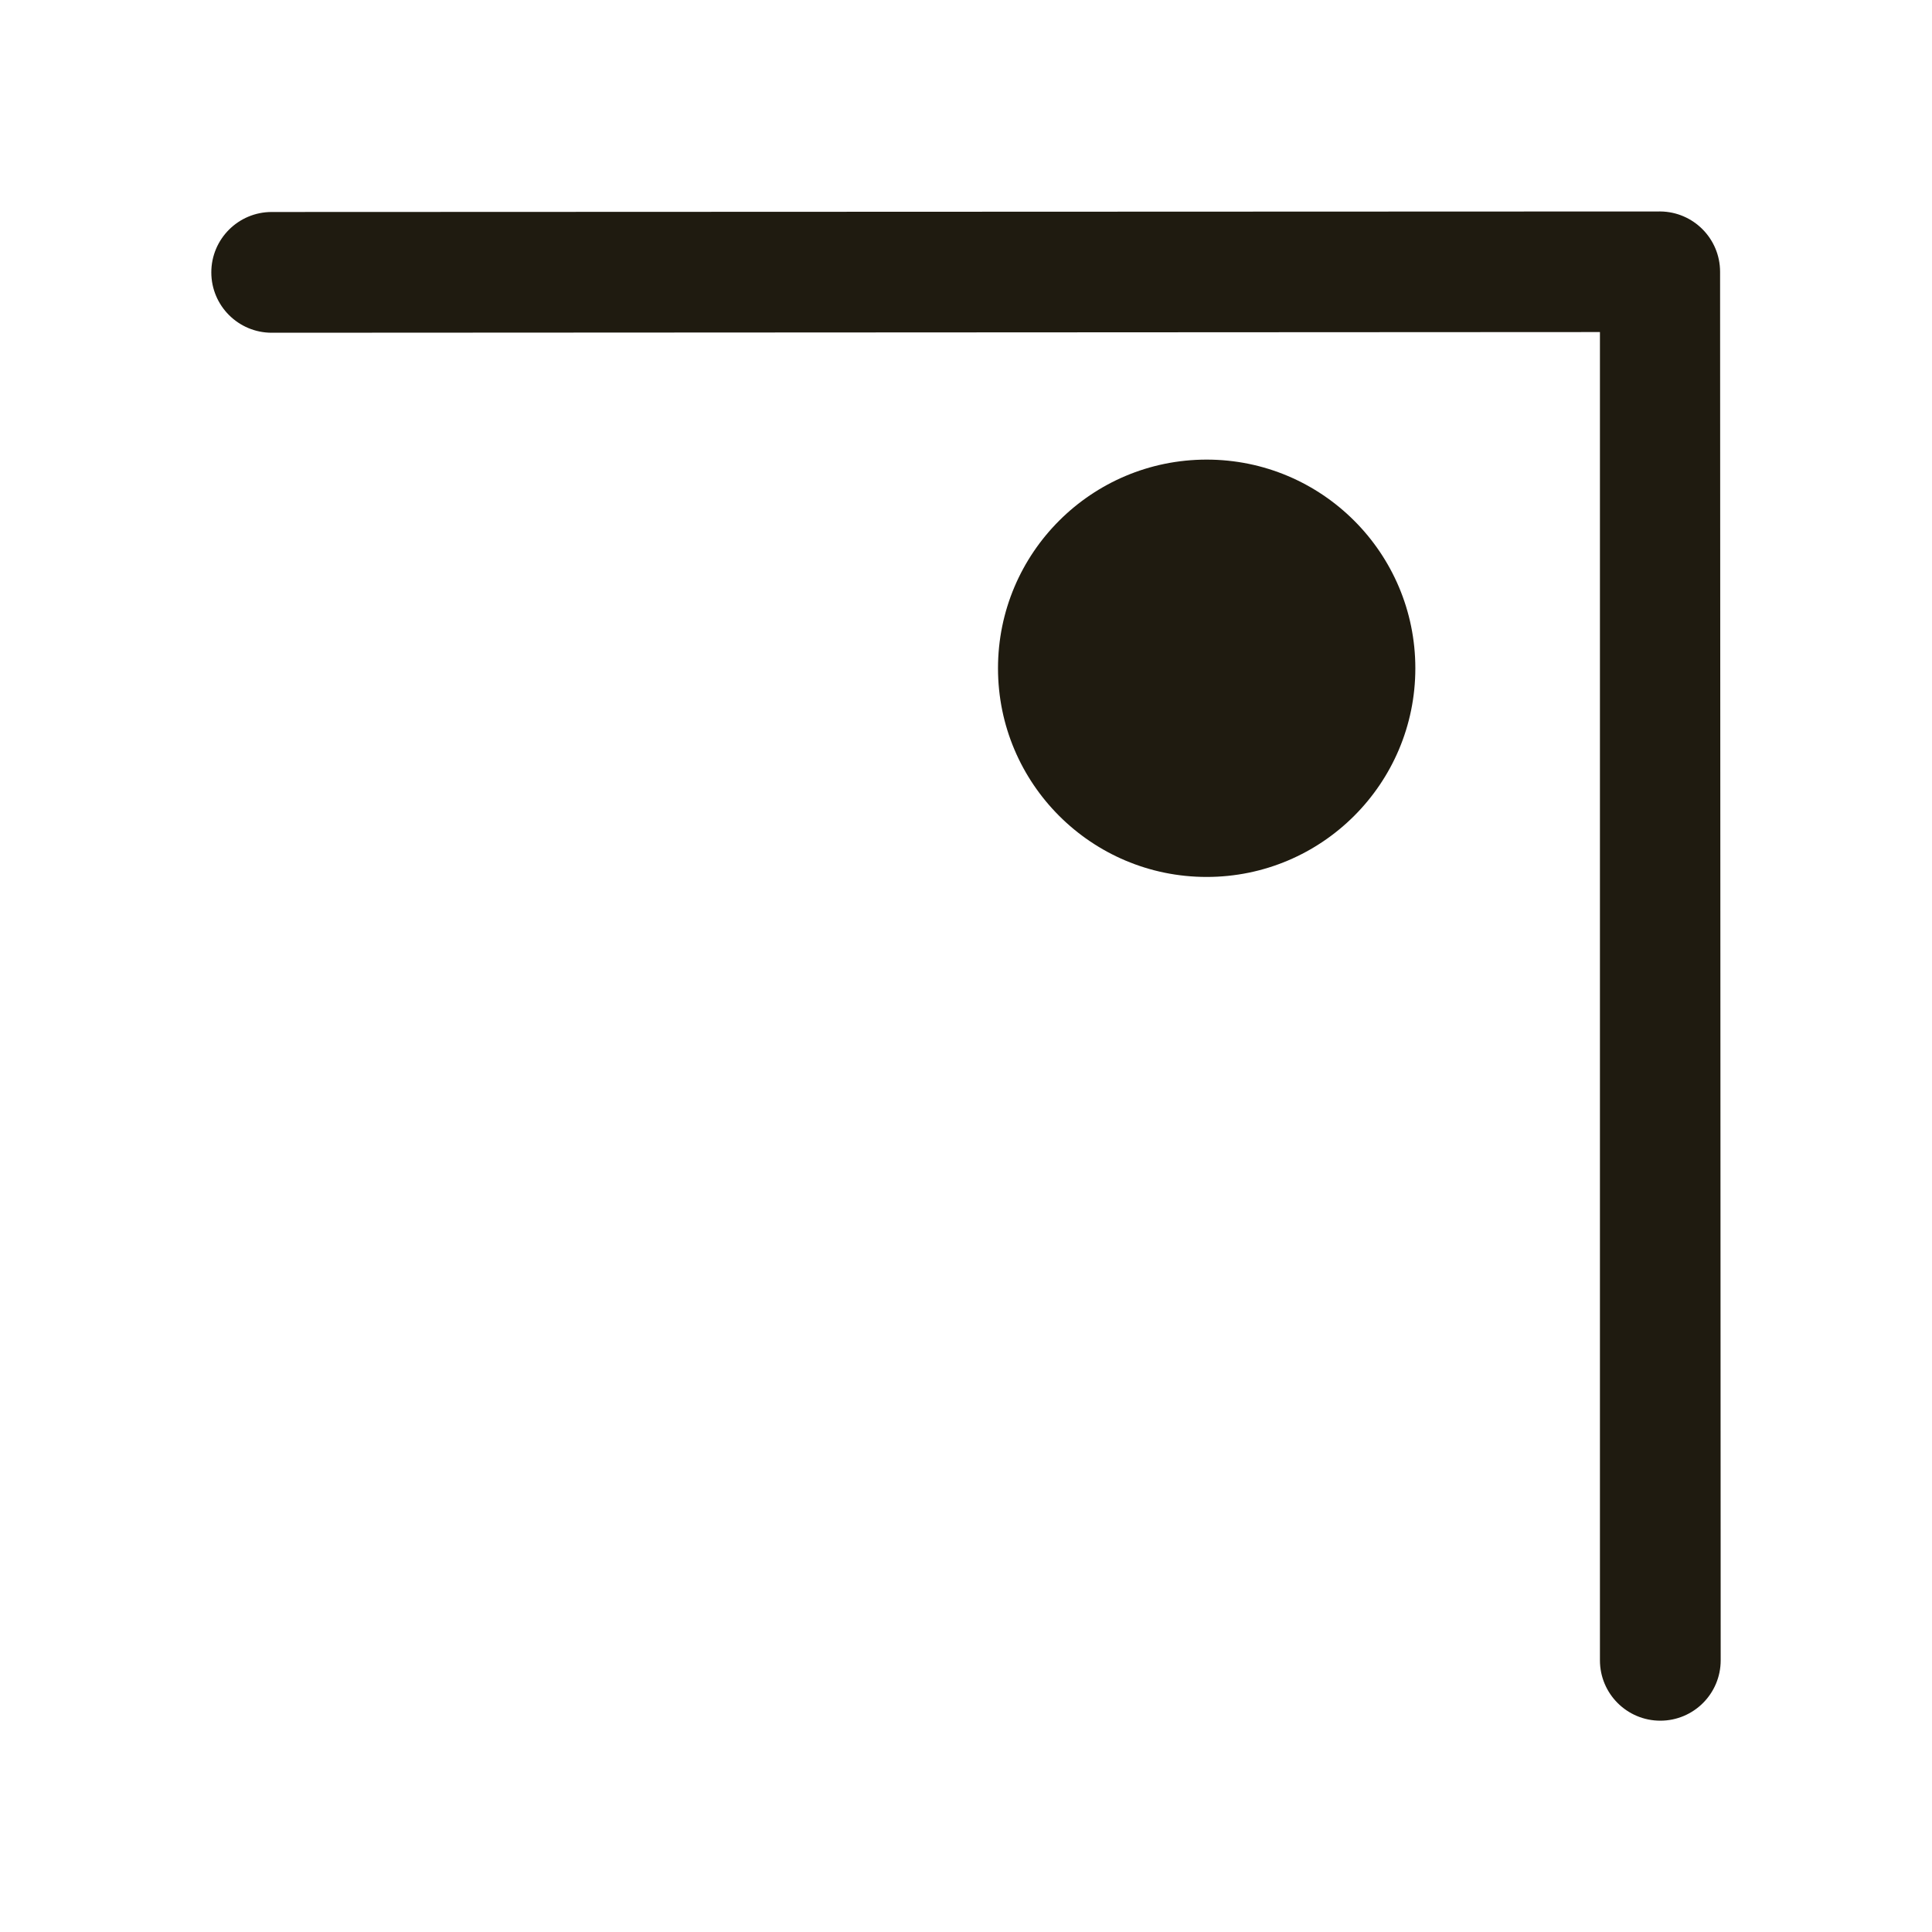
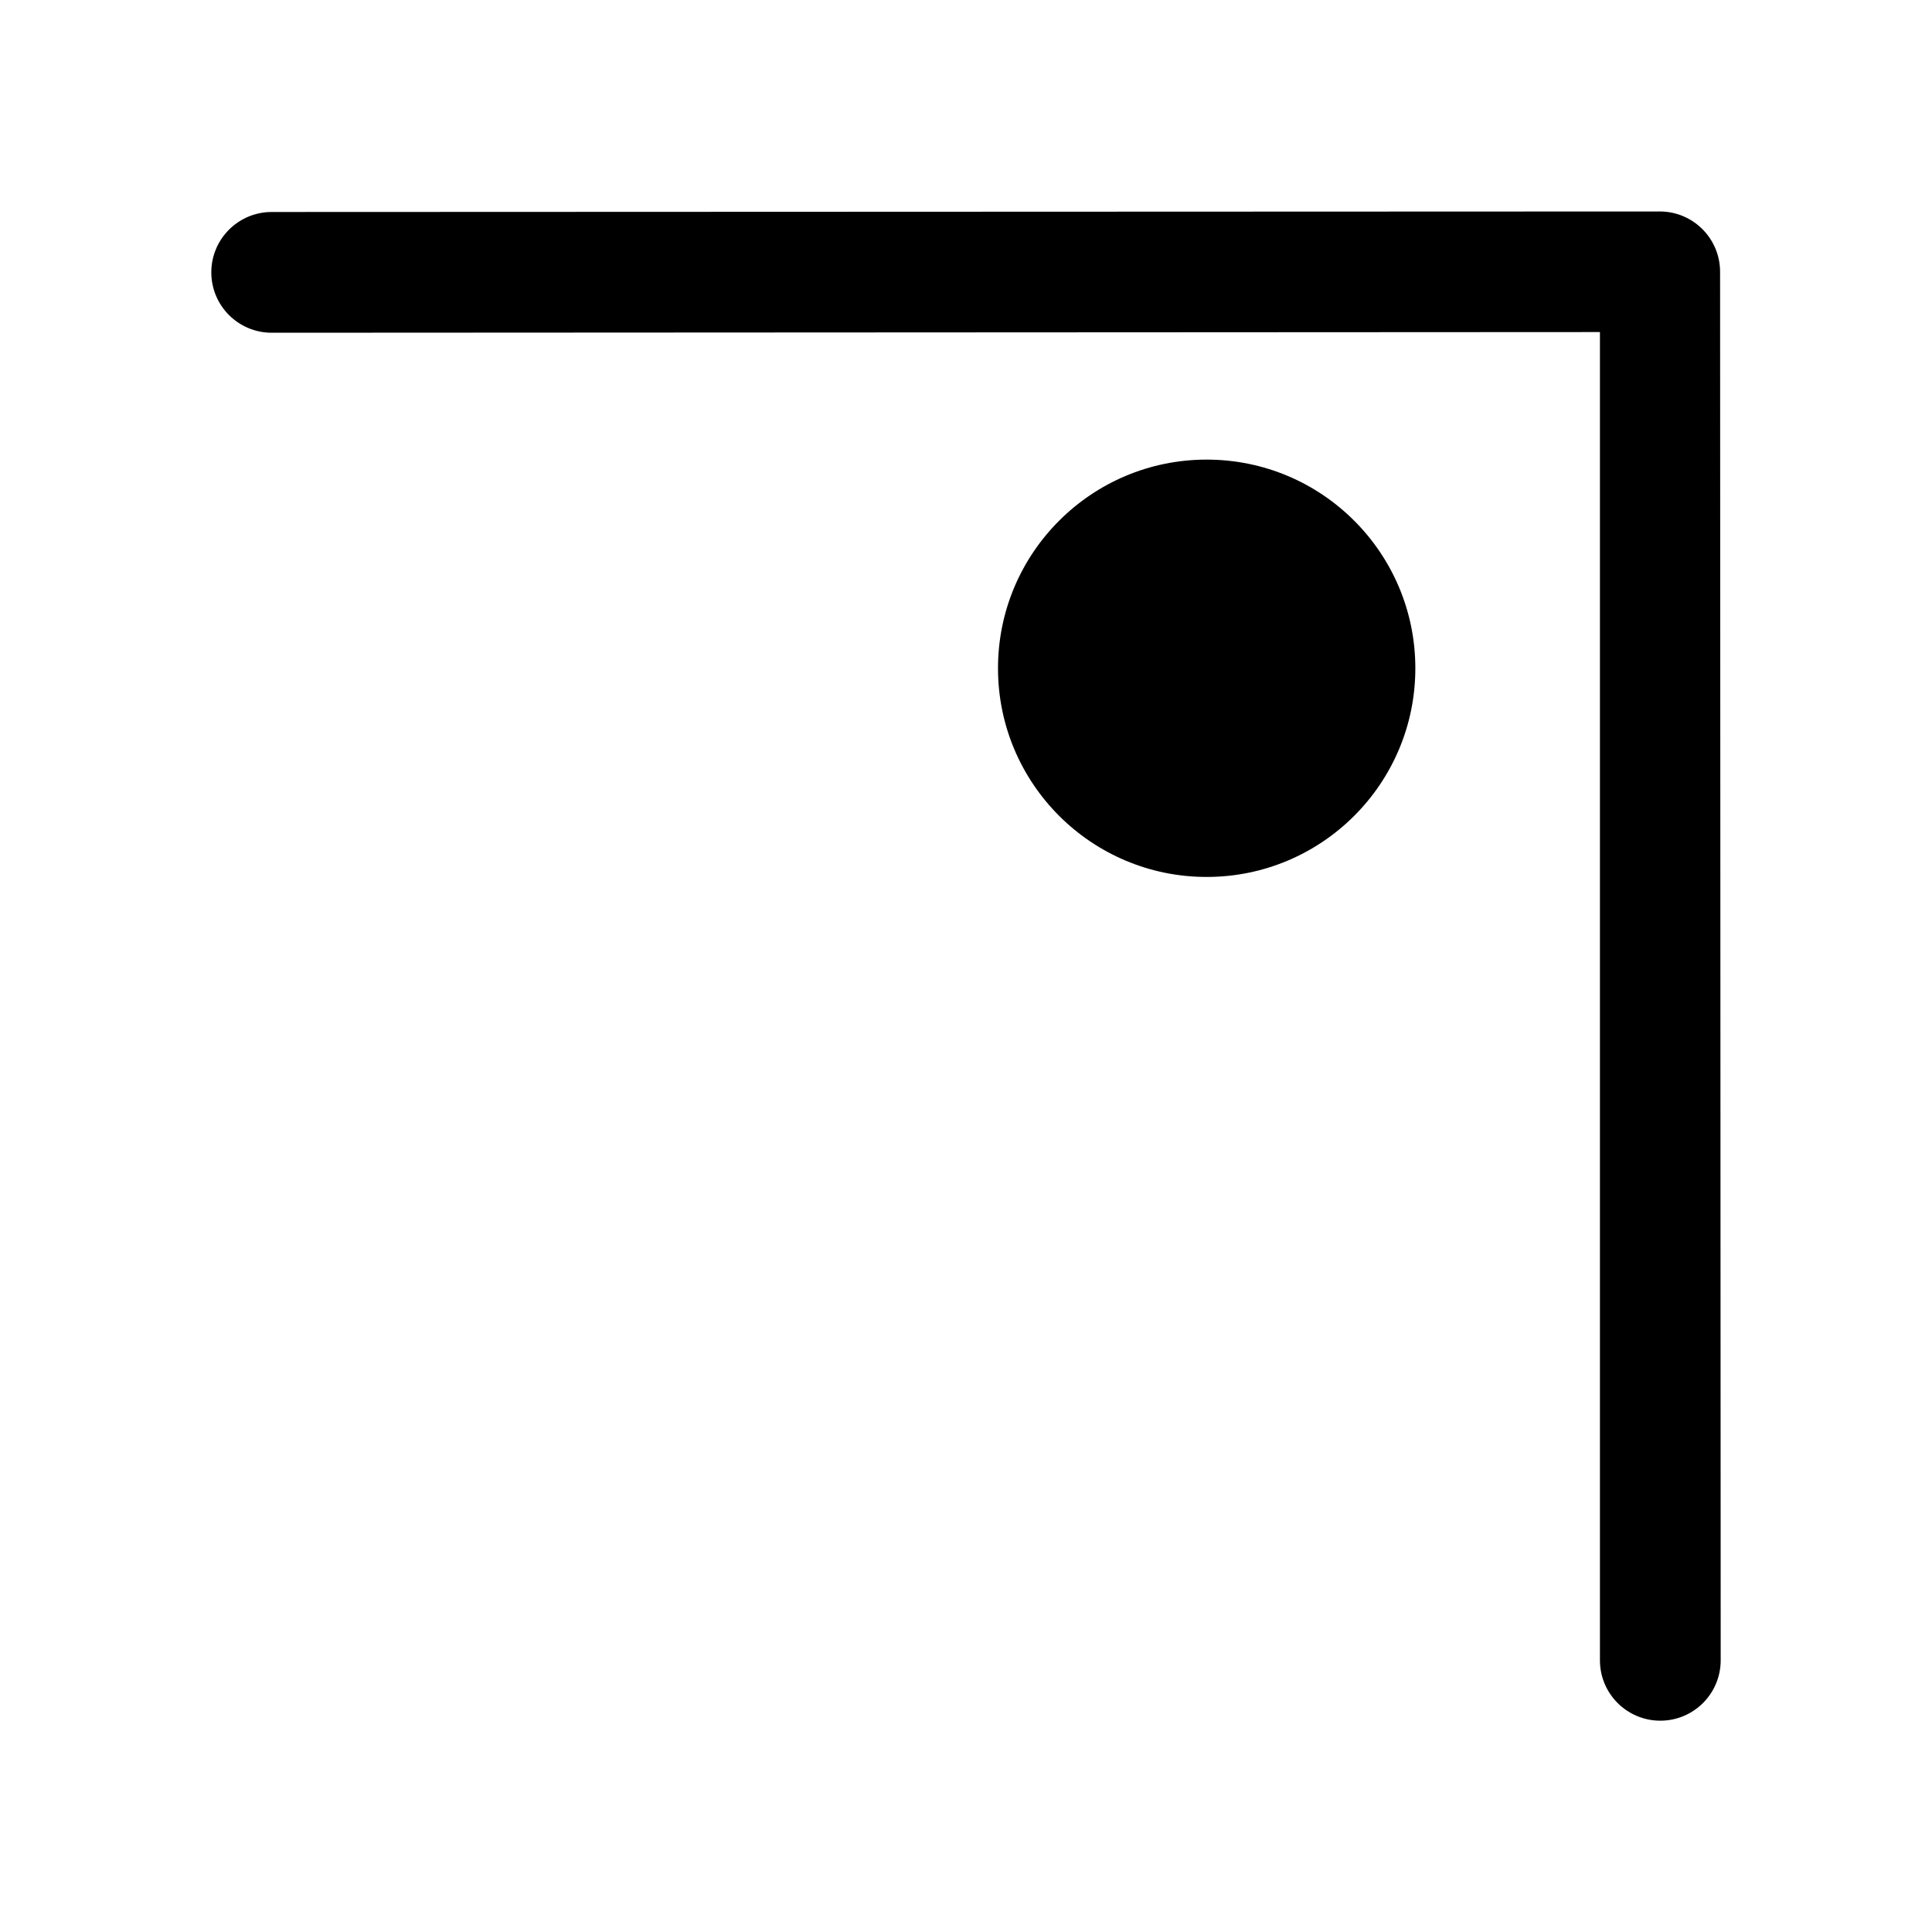
- <svg xmlns="http://www.w3.org/2000/svg" id="Layer_1" data-name="Layer 1" viewBox="0 0 256 256">
-   <defs>
-     <style>.cls-1{fill:#1f1b10;}</style>
-   </defs>
-   <path class="cls-1" d="M227.92,36,228,220a8,8,0,1,1-16,0L212,44,36,44.09a8,8,0,0,1,0-16l184-.07A8,8,0,0,1,227.92,36Z" />
-   <circle class="cls-1" cx="159.89" cy="88.55" r="27.65" />
+ <svg xmlns="http://www.w3.org/2000/svg" viewBox="0 0 256 256">
+   <path d="M227.92,36,228,220a8,8,0,1,1-16,0L212,44,36,44.09a8,8,0,0,1,0-16l184-.07A8,8,0,0,1,227.92,36Z" />
+   <circle cx="159.89" cy="88.55" r="27.65" />
</svg>
